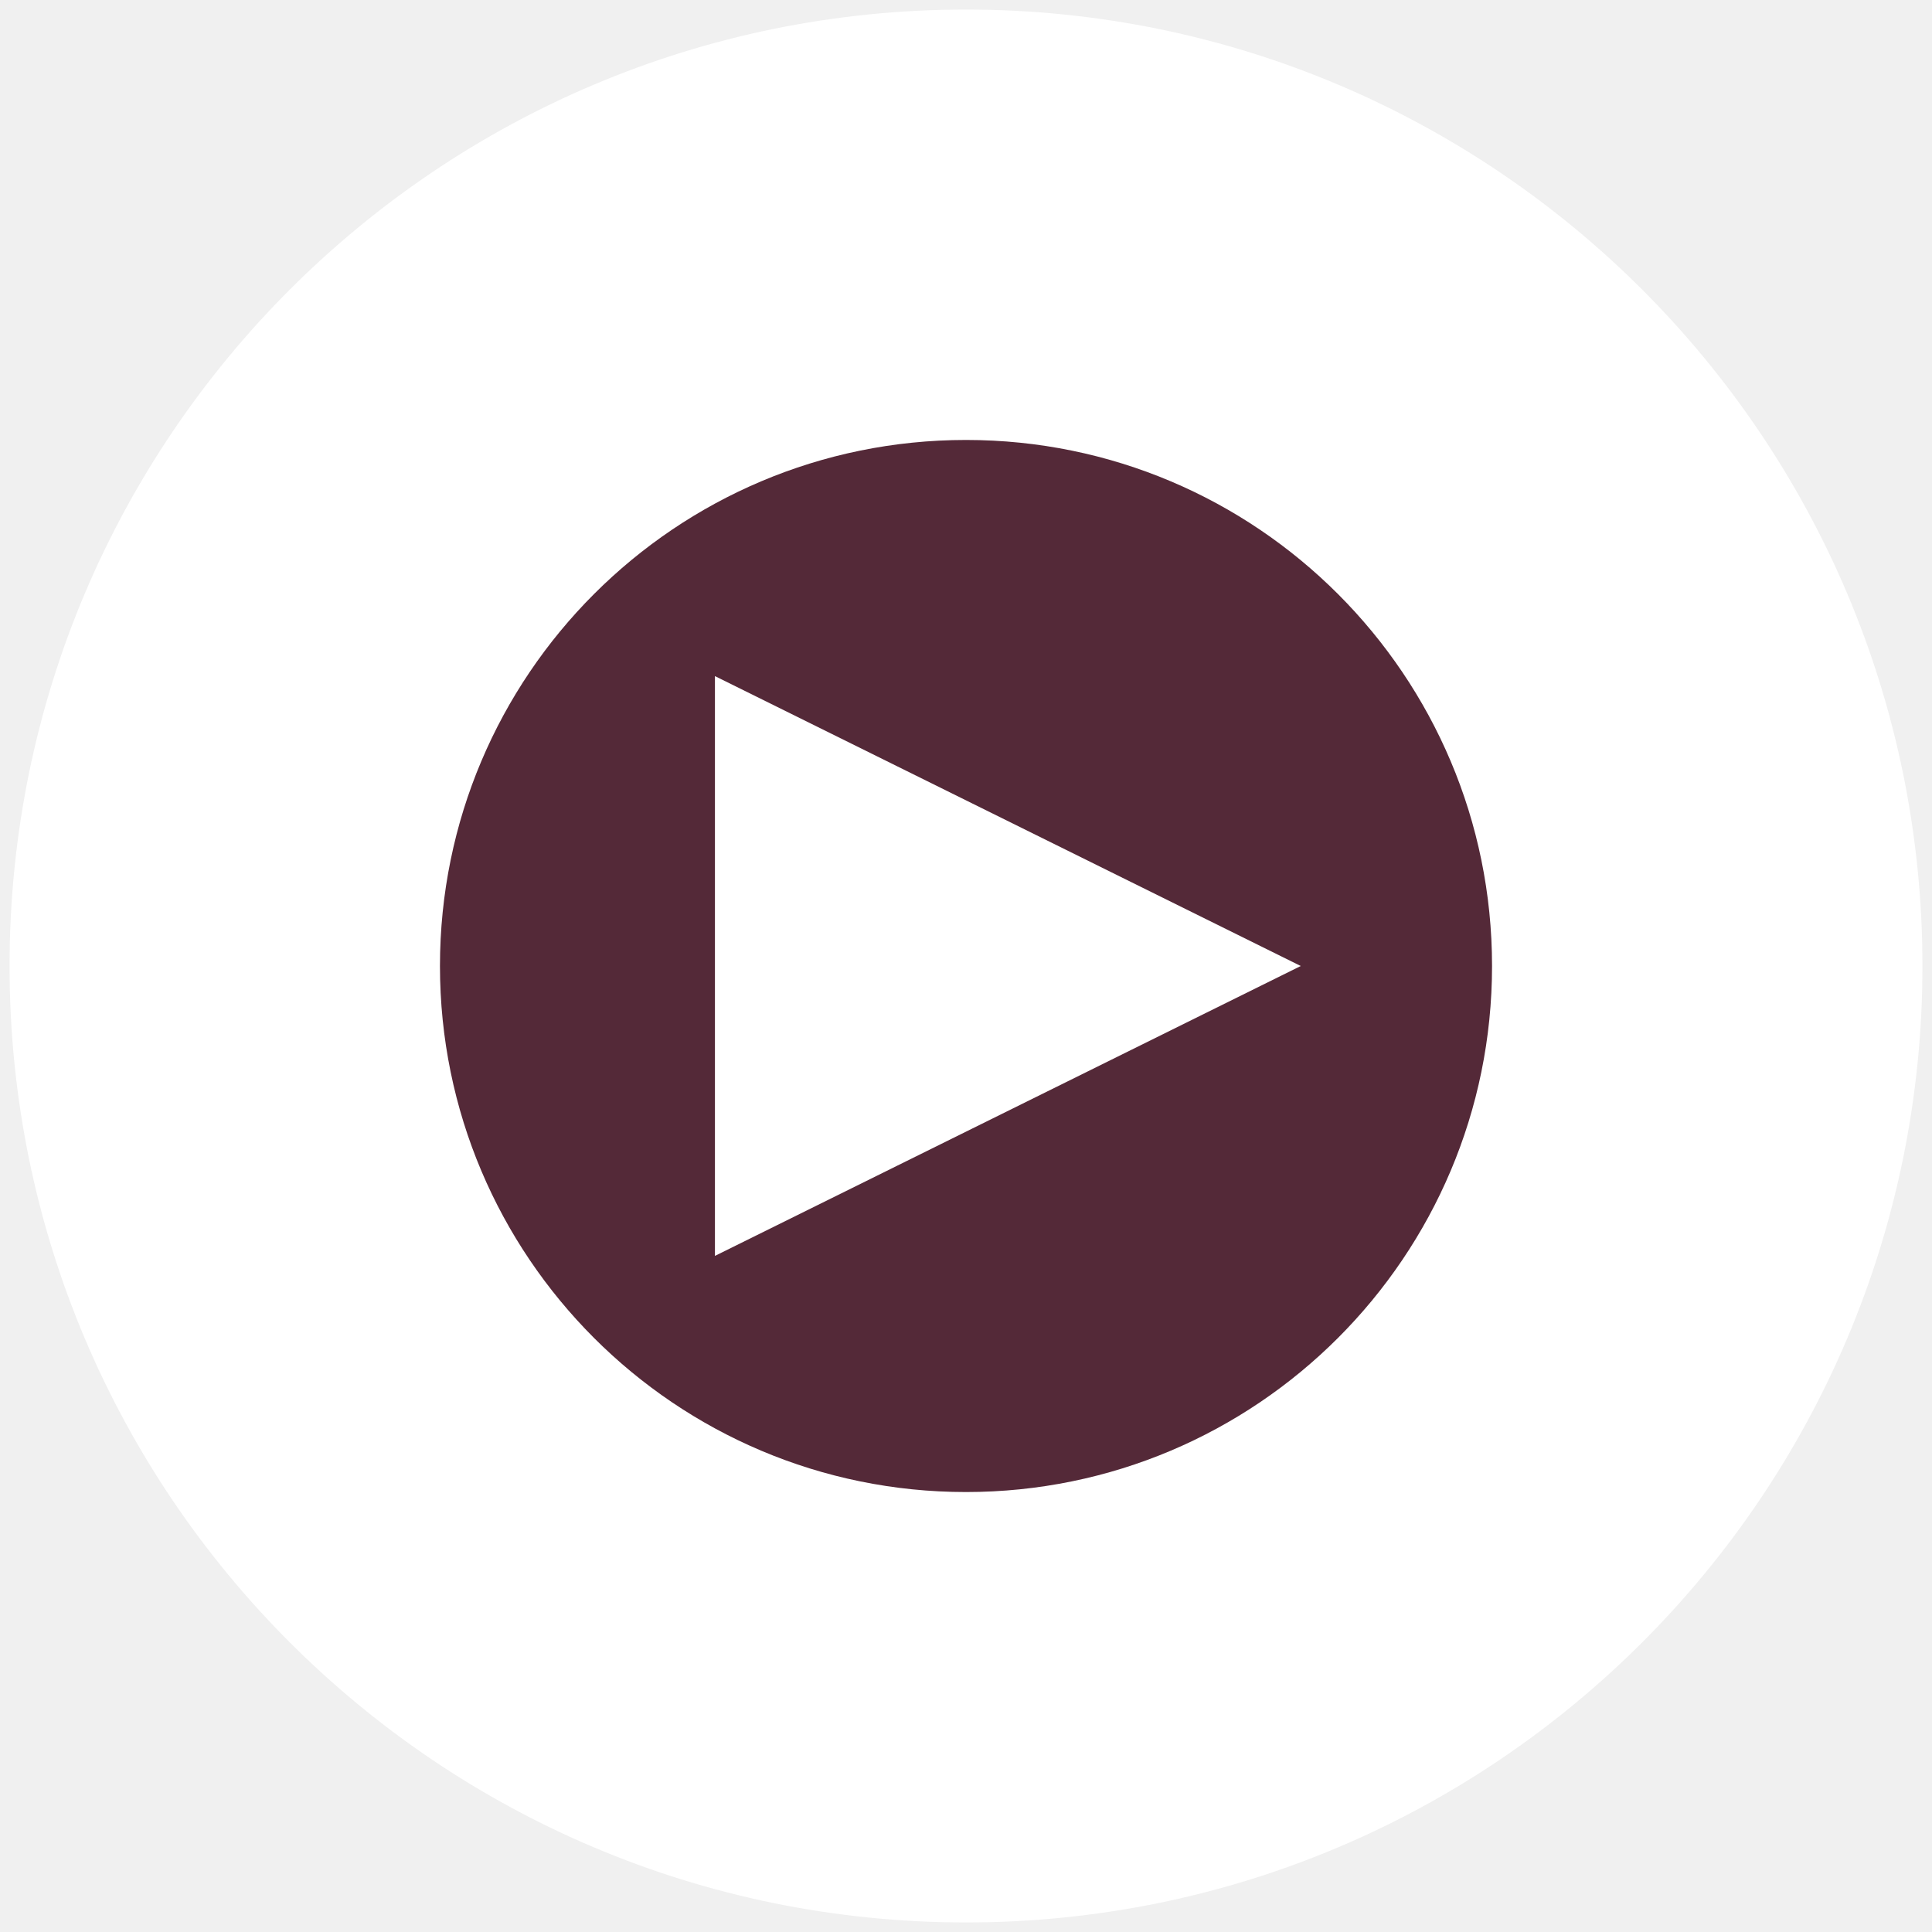
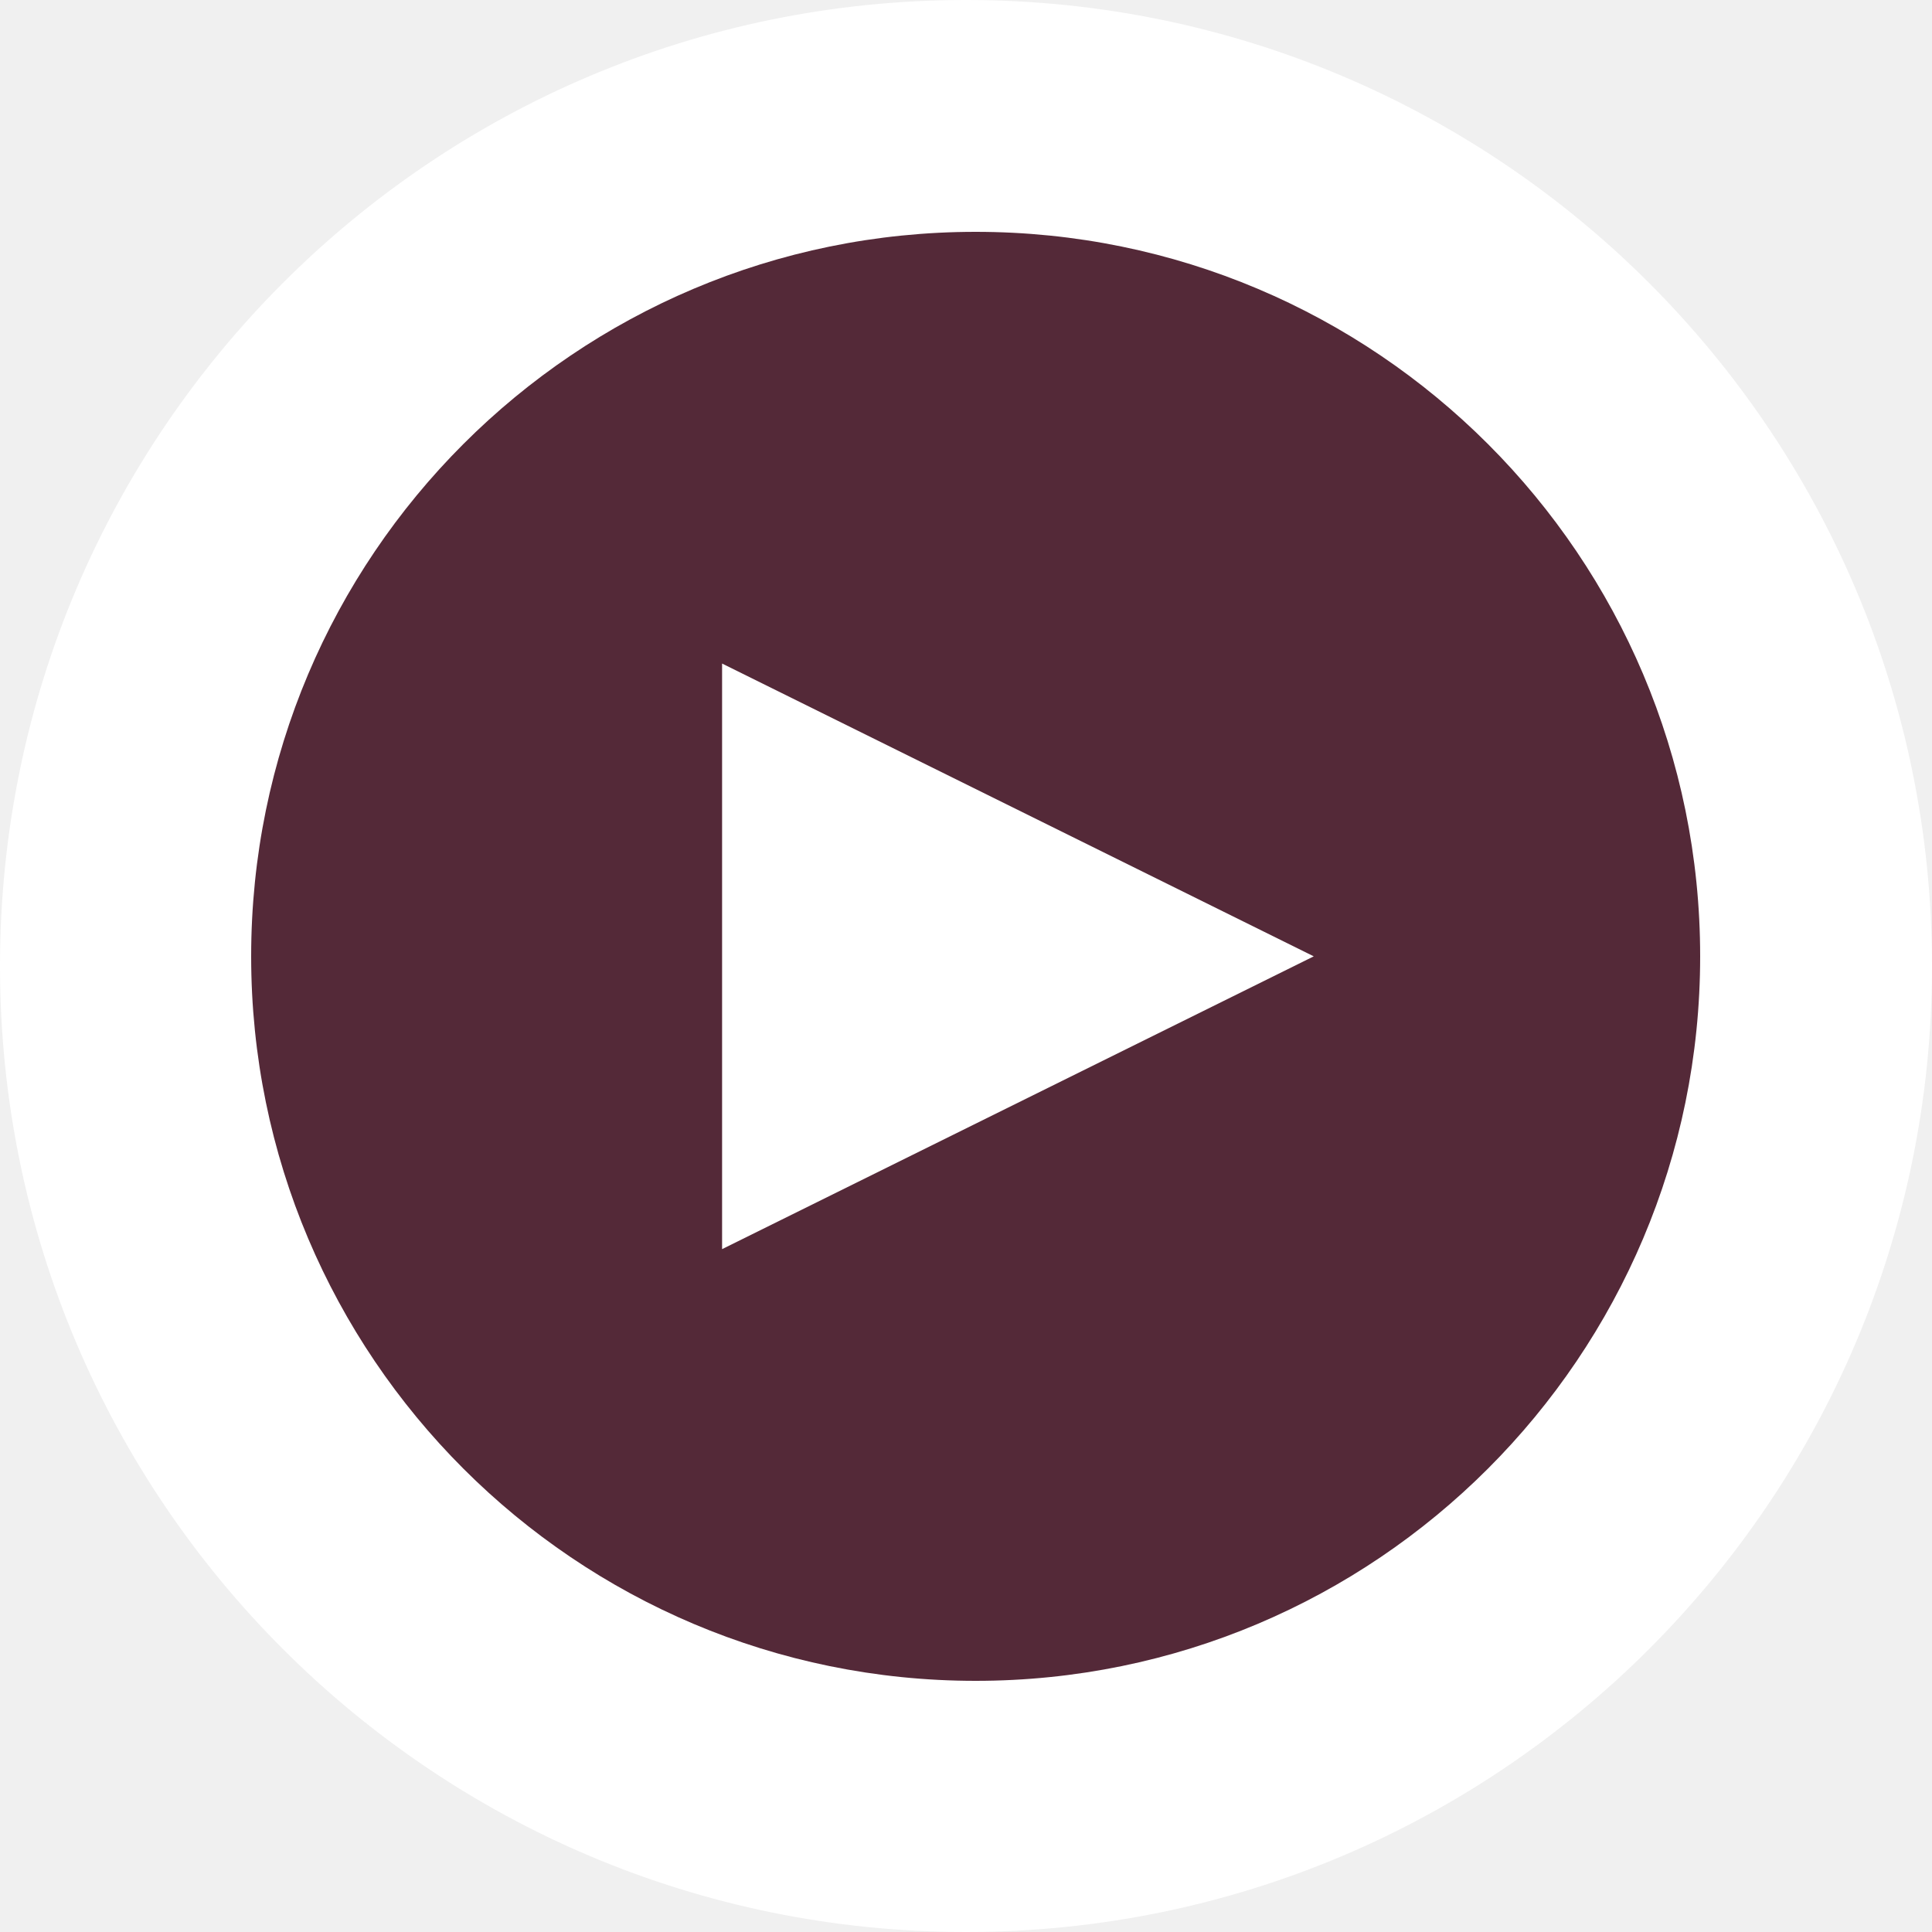
- <svg xmlns="http://www.w3.org/2000/svg" width="202" height="202" viewBox="0 0 202 202" fill="none">
-   <circle cx="50" cy="50" r="50" transform="translate(1 1) scale(2)" fill="white" />
-   <circle cx="27.5" cy="27.5" r="27.5" transform="translate(46 46) scale(2)" fill="#542938" />
-   <path d="M17.5 0L32.655 30.625L2.345 30.625L17.5 0Z" transform="translate(136 66) scale(2) rotate(90)" fill="white" />
+ <svg xmlns="http://www.w3.org/2000/svg" width="200" height="200" viewBox="0 0 200 200" fill="none">
+   <circle cx="50" cy="50" r="50" transform="scale(2)" fill="white" />
+   <circle cx="37.5" cy="37.5" r="37.5" transform="translate(26 24) scale(2)" fill="#542938" />
+   <path d="M17.5 0L32.655 30.625L2.345 30.625L17.5 0Z" transform="translate(136 64) scale(2) rotate(90)" fill="white" />
</svg>
